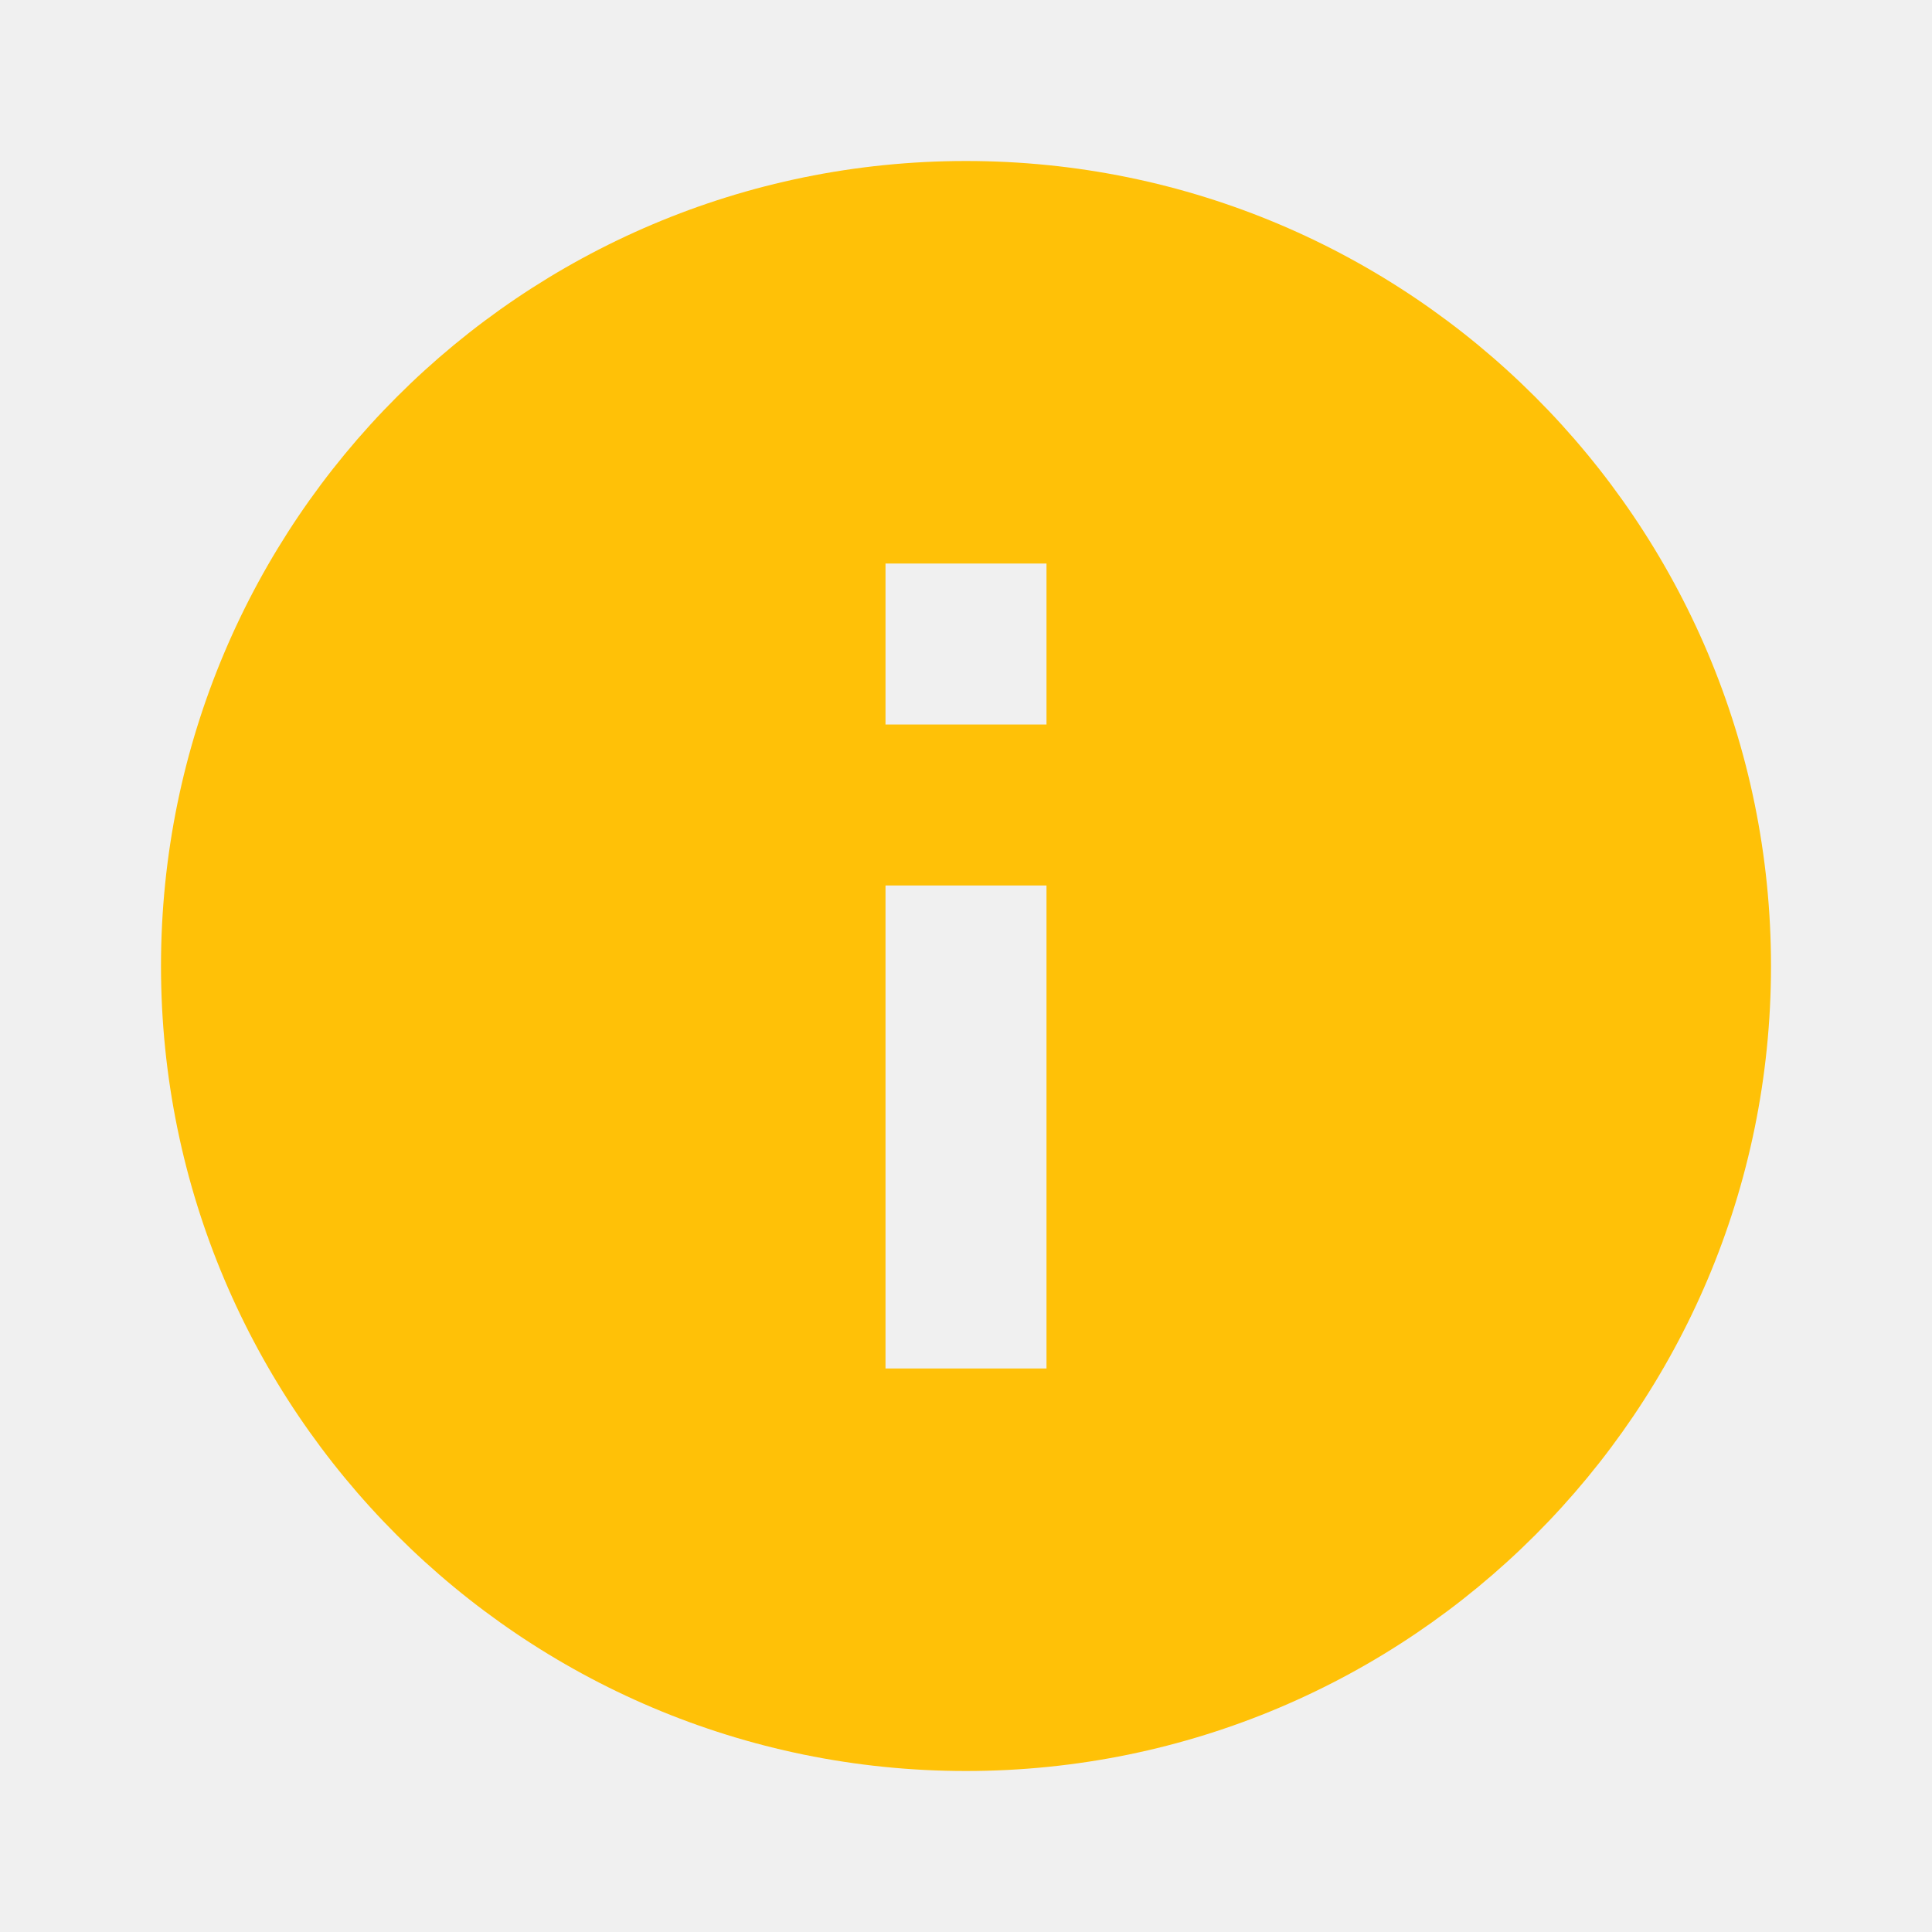
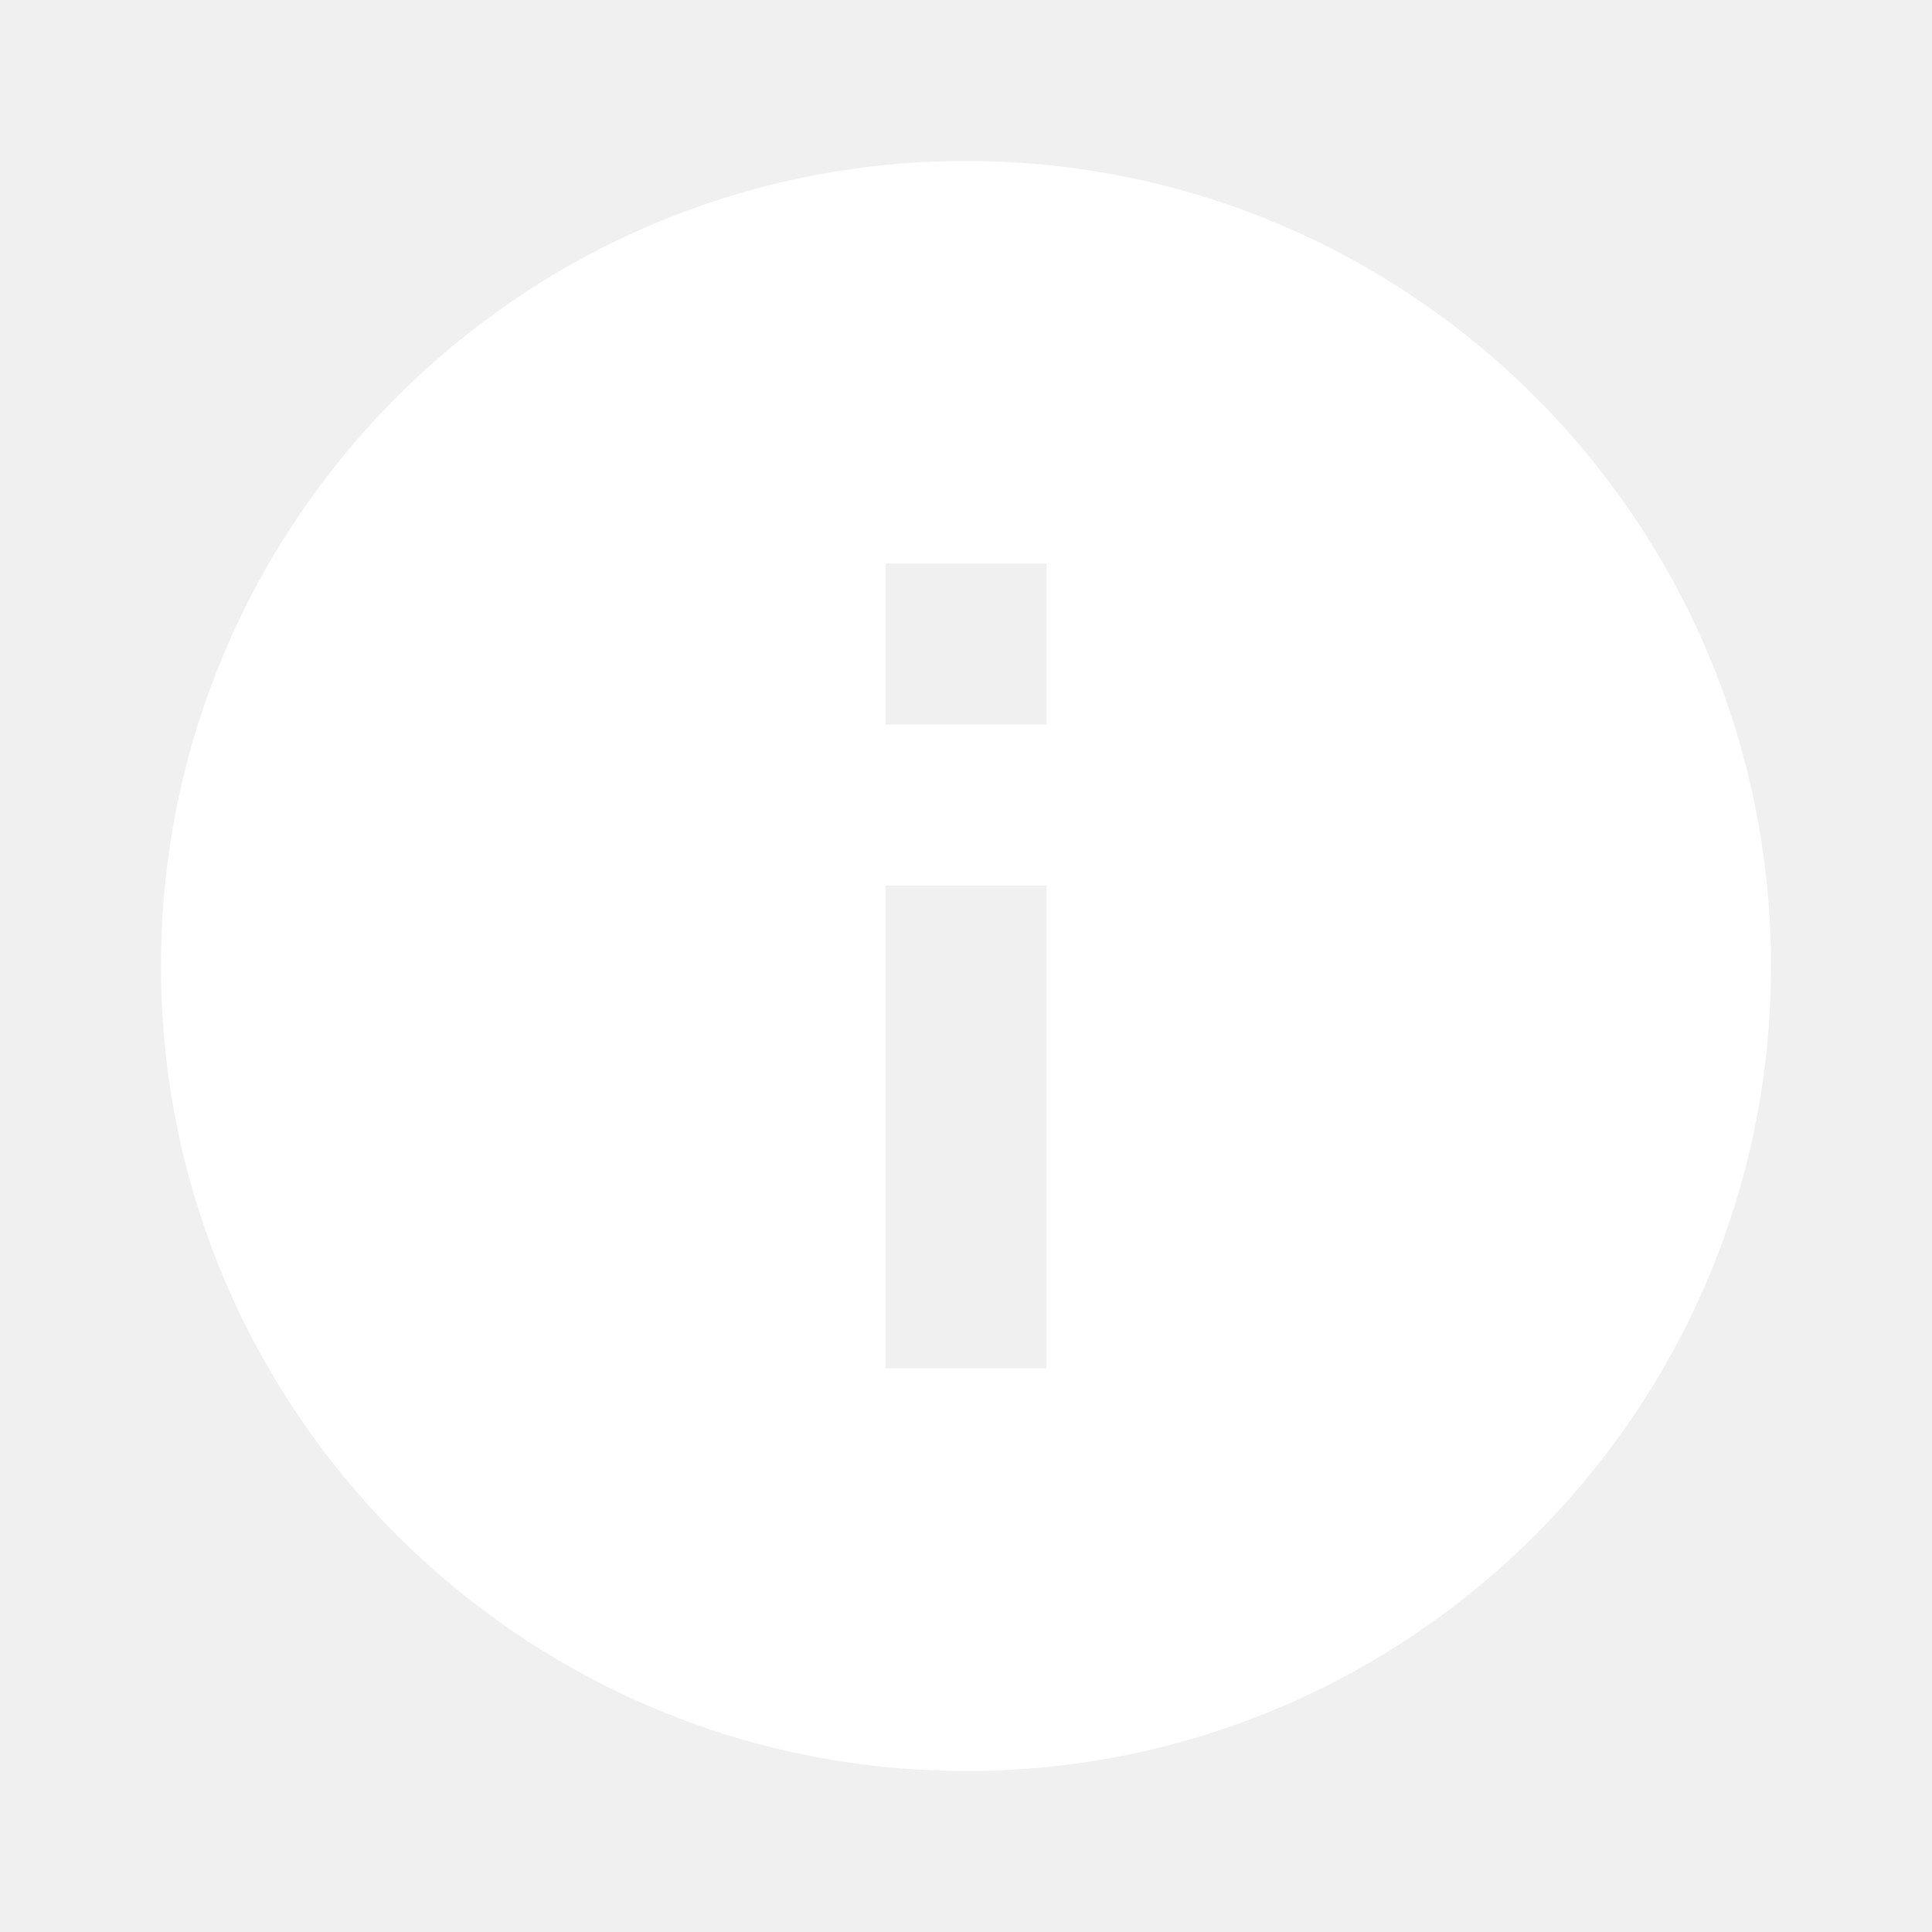
<svg xmlns="http://www.w3.org/2000/svg" viewBox="0 0 24 24" width="64" height="64">
-   <path fill="#FFC107" d="M12 2C6.48 2 2 6.48 2 12s4.48 10 10 10 10-4.48 10-10S17.52 2 12 2m1 15h-2v-6h2zm0-8h-2V7h2z" />
+   <path fill="#FFFFFF" d="M12 2C6.48 2 2 6.48 2 12s4.48 10 10 10 10-4.48 10-10S17.52 2 12 2m1 15h-2v-6h2zm0-8h-2V7h2z" />
</svg>
